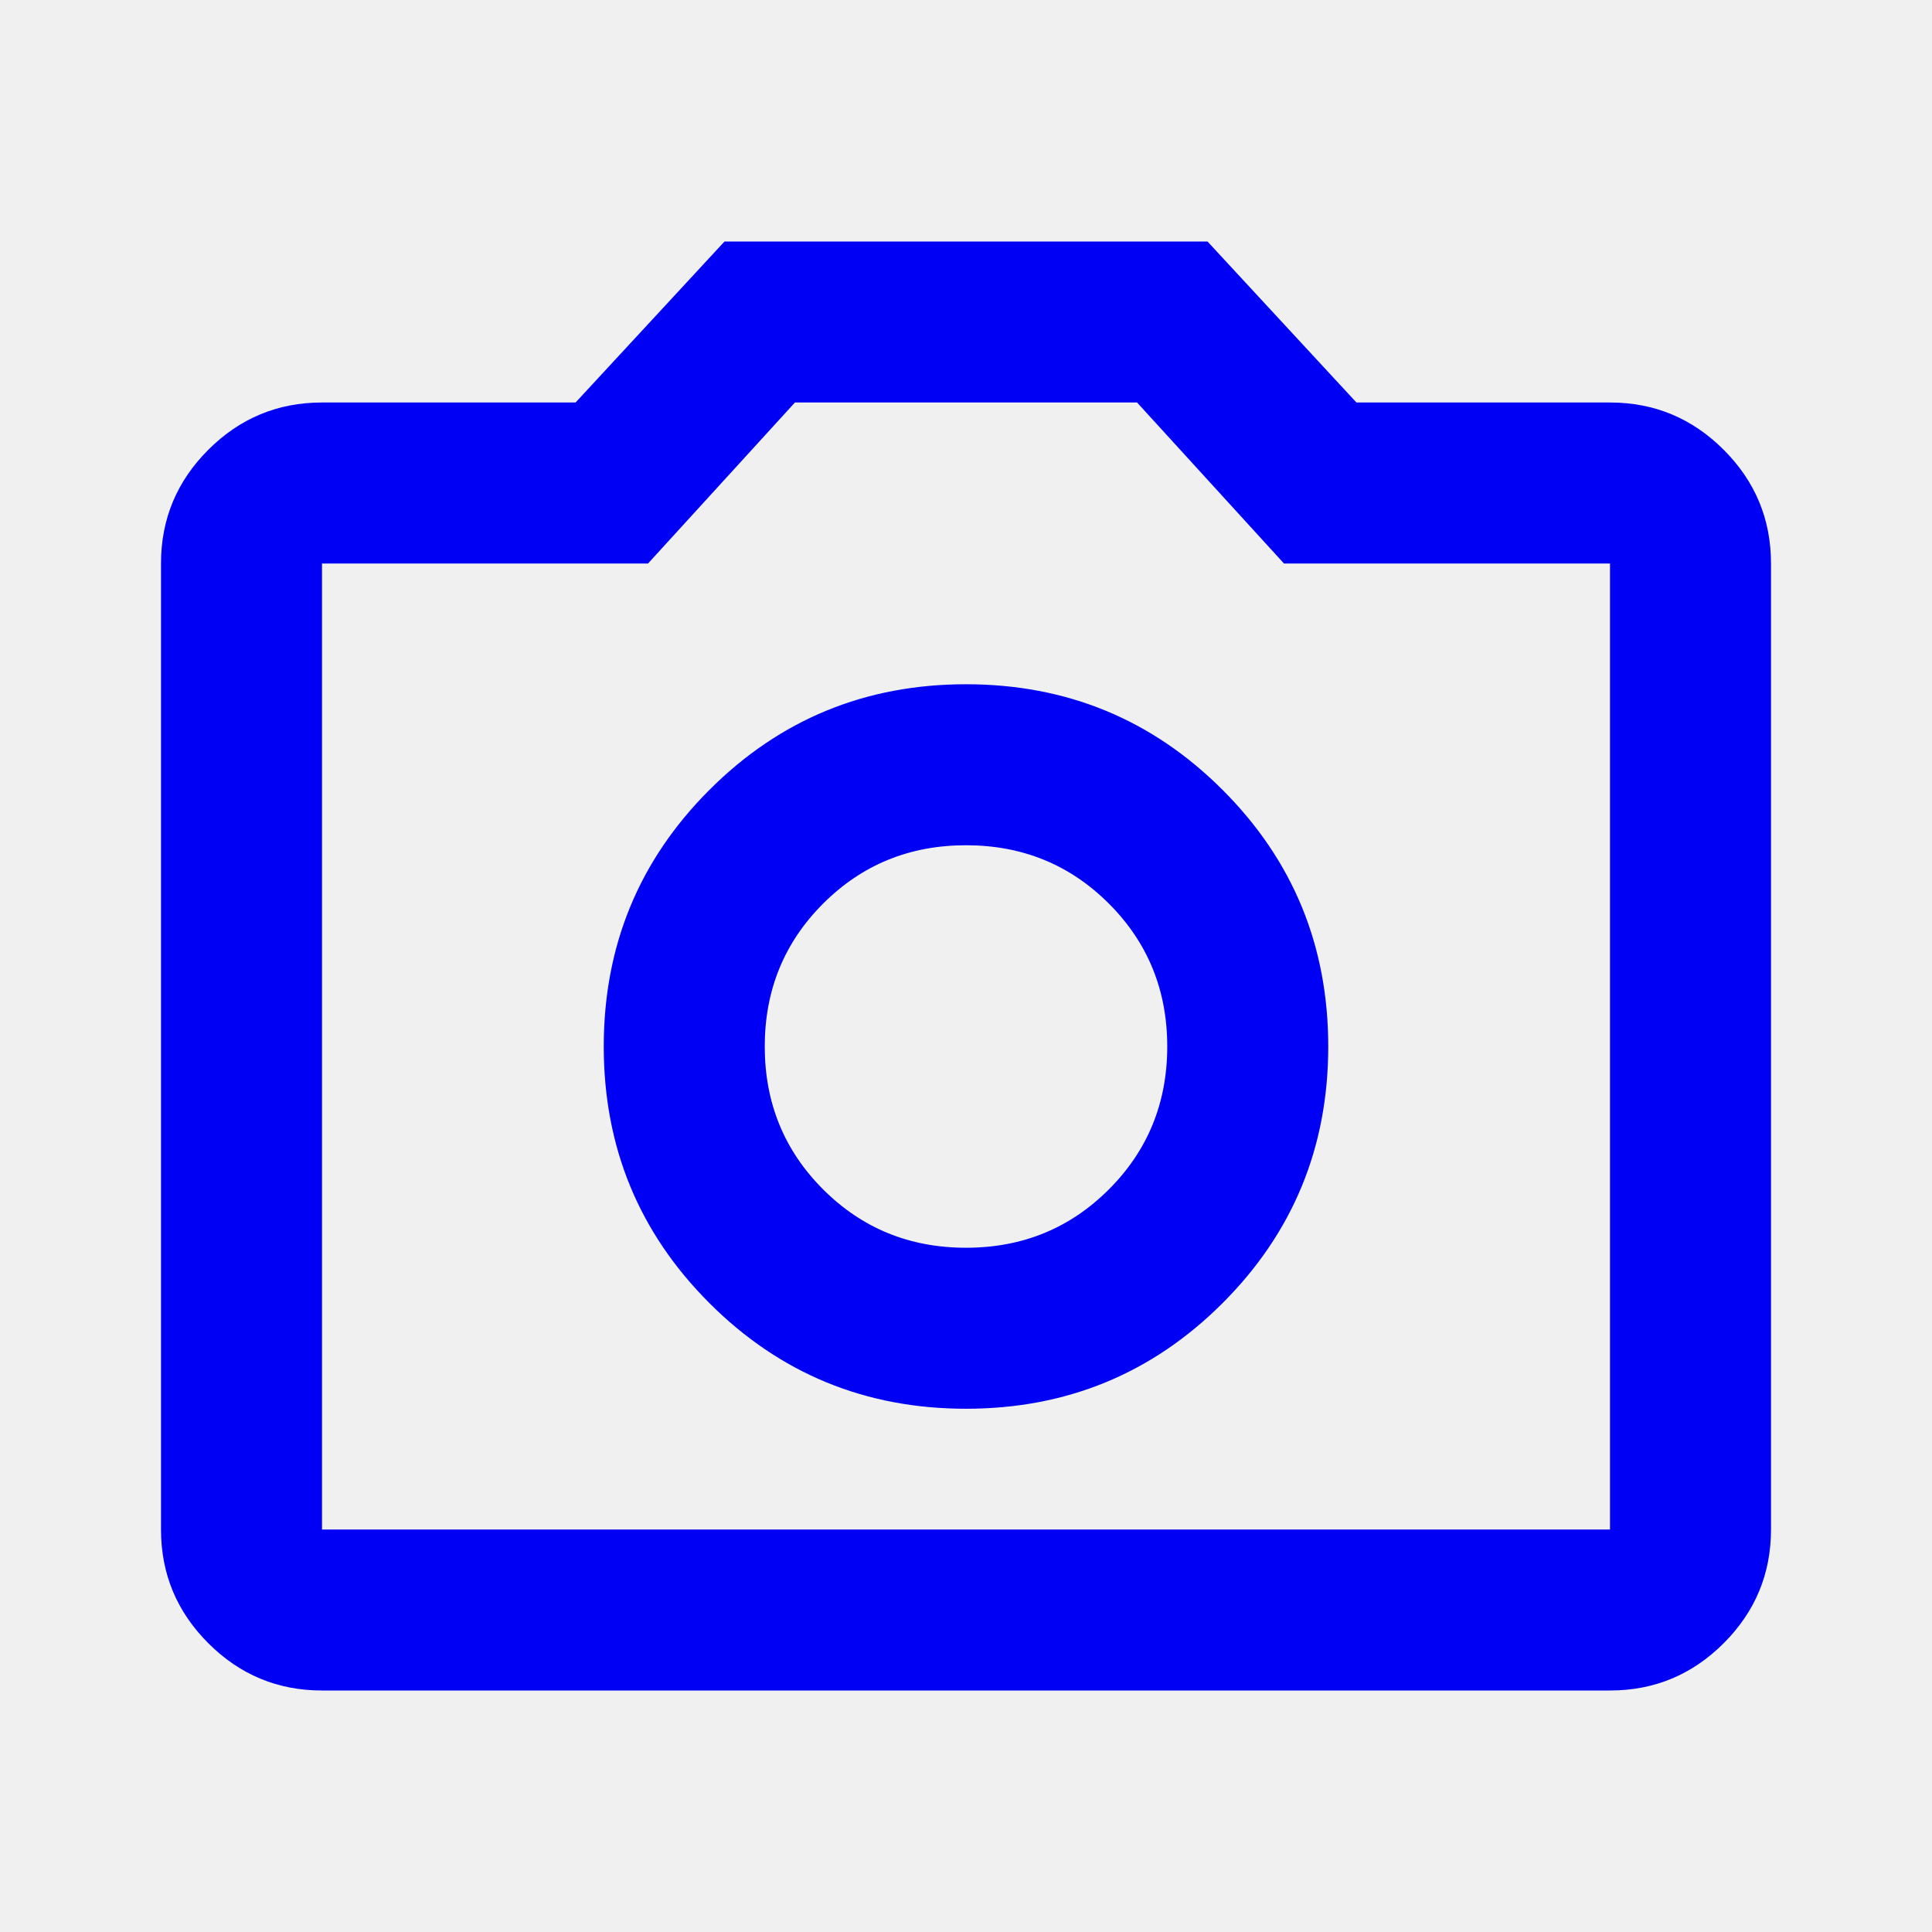
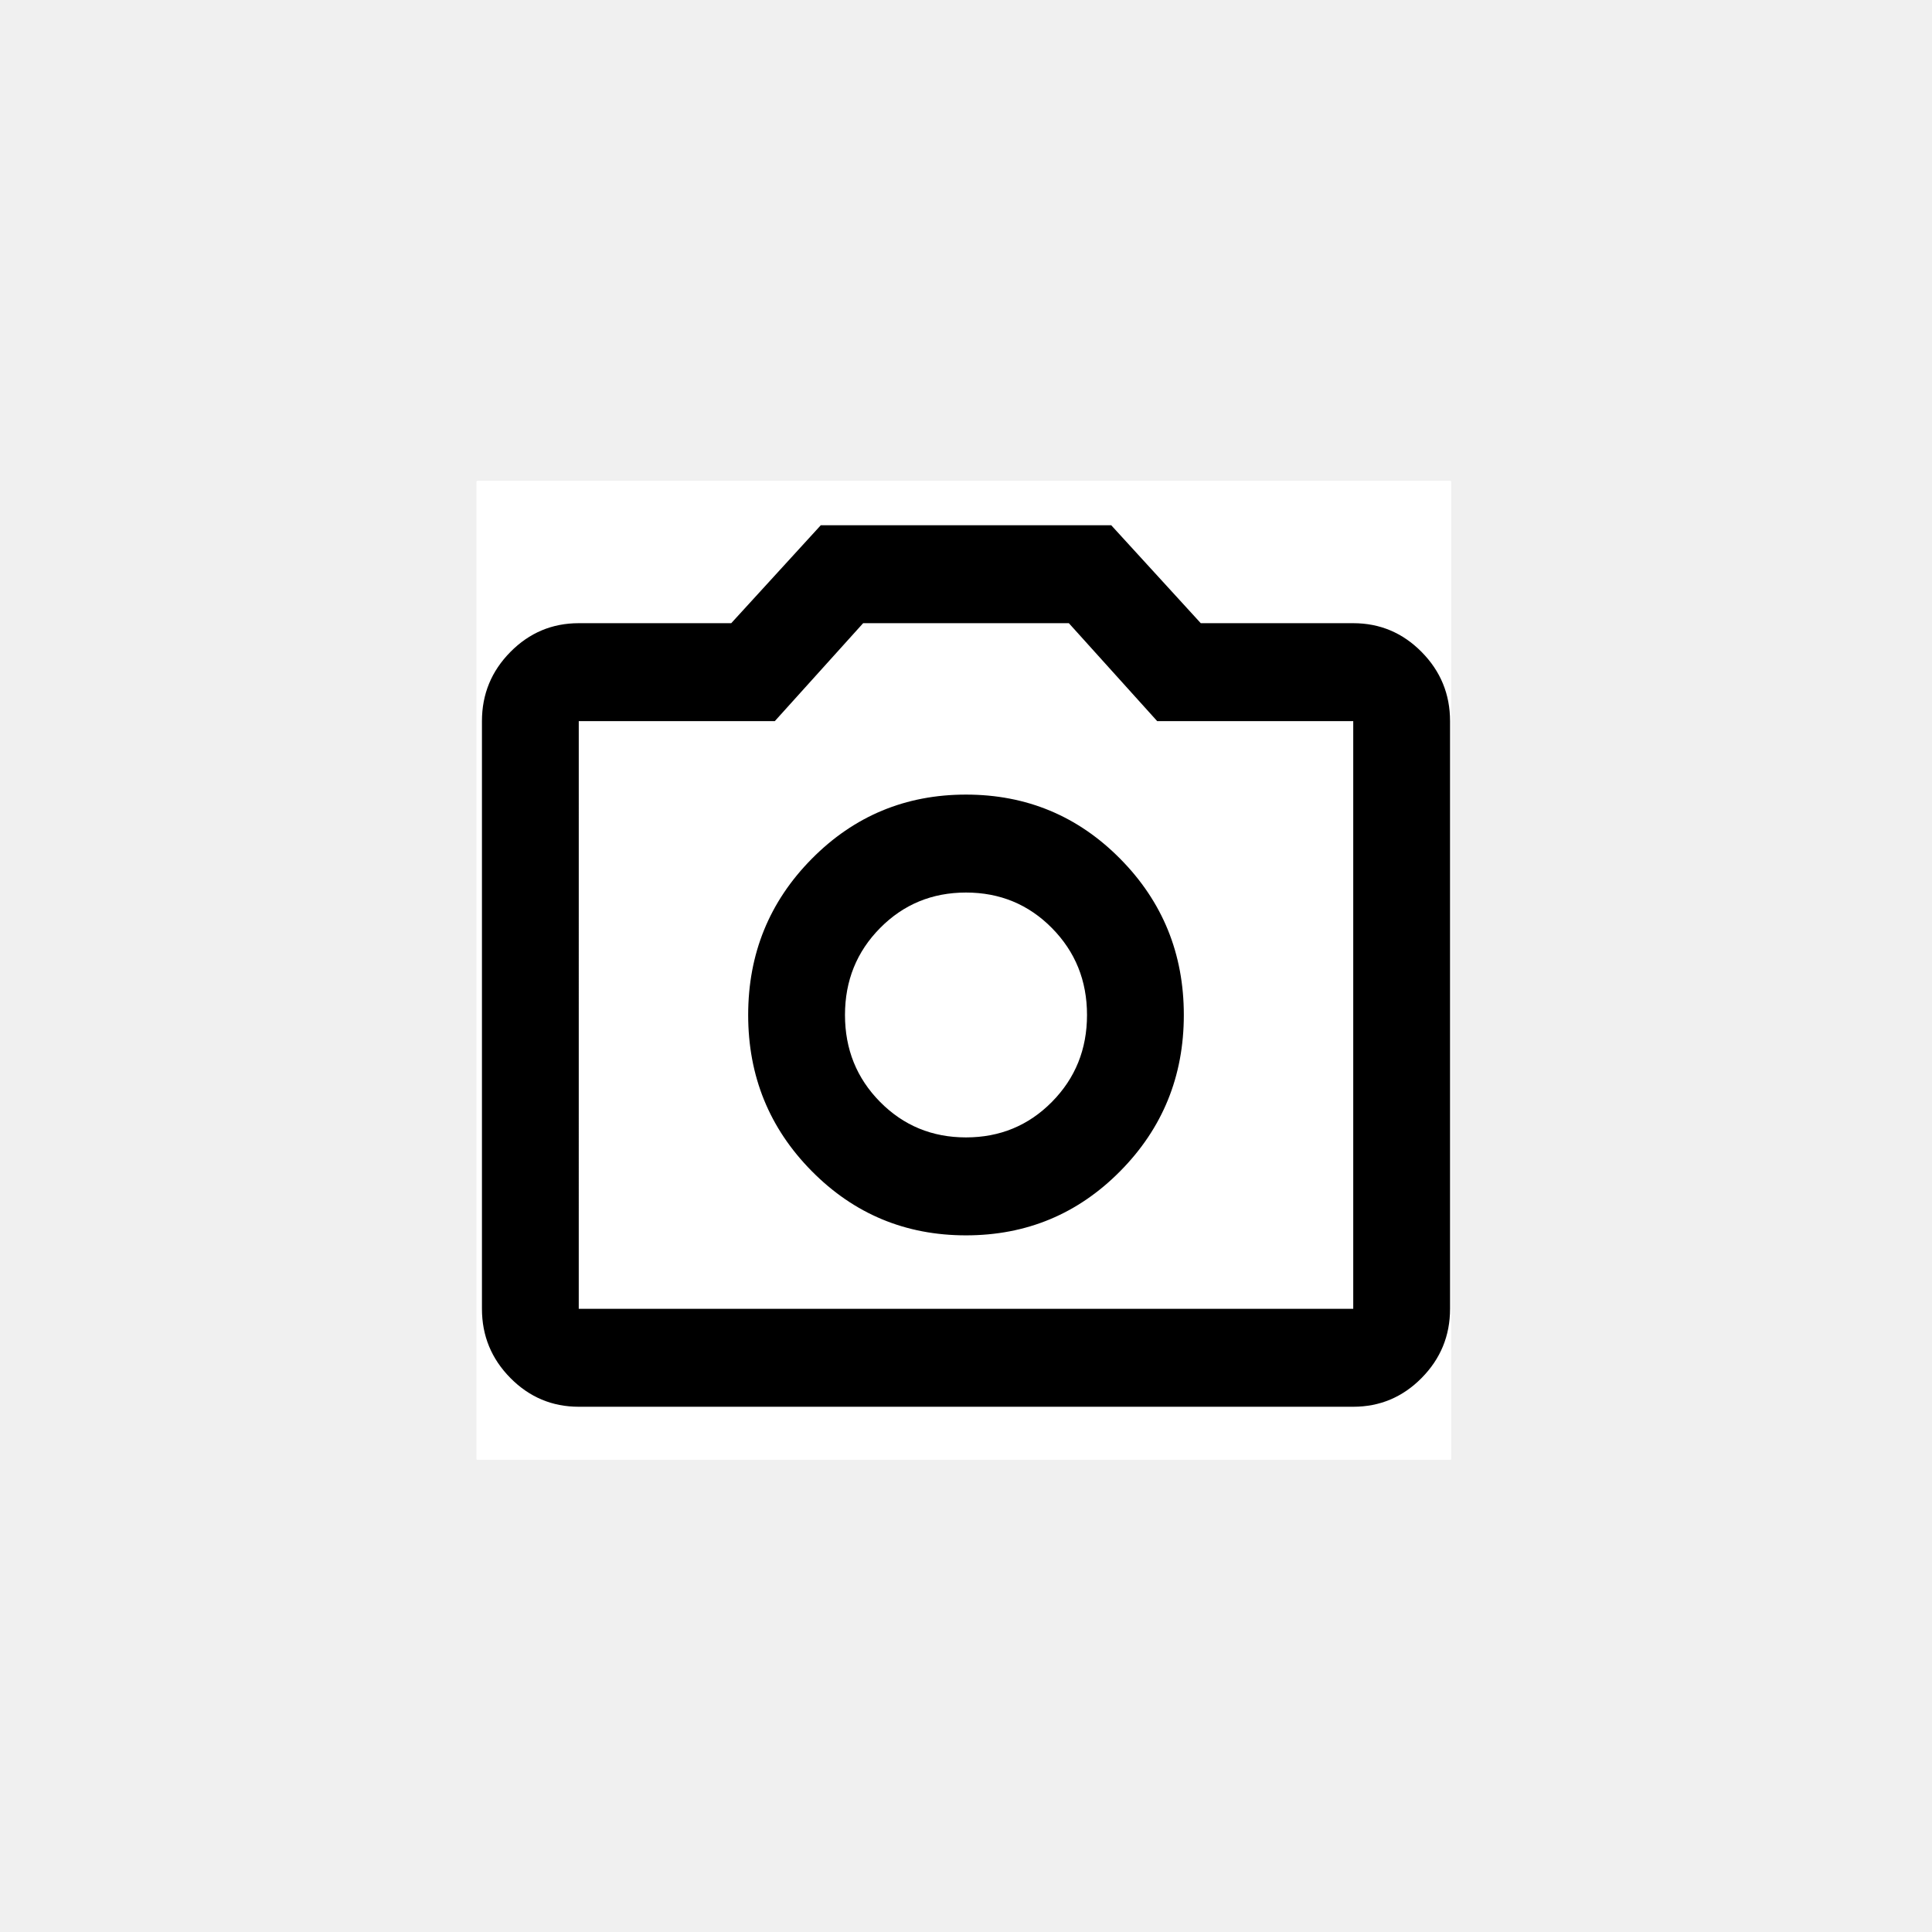
- <svg xmlns="http://www.w3.org/2000/svg" height="24px" viewBox="0 -960 960 960" width="24px" fill="#0000F5">
-   <path d="M480-260q75 0 127.5-52.5T660-440q0-75-52.5-127.5T480-620q-75 0-127.5 52.5T300-440q0 75 52.5 127.5T480-260Zm0-80q-42 0-71-29t-29-71q0-42 29-71t71-29q42 0 71 29t29 71q0 42-29 71t-71 29ZM160-120q-33 0-56.5-23.5T80-200v-480q0-33 23.5-56.5T160-760h126l74-80h240l74 80h126q33 0 56.5 23.5T880-680v480q0 33-23.5 56.5T800-120H160Zm0-80h640v-480H638l-73-80H395l-73 80H160v480Zm320-240Z" />
+ <svg xmlns="http://www.w3.org/2000/svg" width="125" height="125" version="1.1" xml:space="preserve">
+   <defs>
+     <clipPath id="clipPath18">
+       <path d="m0 566.93v-566.93h566.93v566.93z" />
+     </clipPath>
+   </defs>
+   <g transform="matrix(1.1465 0 0 -1.1465 30 95)">
+     <rect transform="scale(1,-1)" x=".721" y="-55.729" width="55.009" height="55.249" rx=".056" color="#0000FF" fill="#fff" />
+     <g transform="scale(.1)">
+       <g clip-path="url(#clipPath18)">
+         <path d="m283.47 131.47q51.218 0 87.071 36.273 35.853 36.273 35.853 88.091t-35.853 88.091q-35.853 36.273-87.071 36.273-51.218 0-87.071-36.273-35.853-36.273-35.853-88.091t35.853-88.091q35.853-36.273 87.071-36.273zm0 55.273q-28.682 0-48.487 20.036-19.804 20.036-19.804 49.055t19.804 49.055q19.804 20.036 48.487 20.036 28.682 0 48.487-20.036 19.804-20.036 19.804-49.055t-19.804-49.055q-19.804-20.036-48.487-20.036zm-218.53-152q-22.536 0-38.584 16.236-16.048 16.236-16.048 39.036v331.64q0 22.8 16.048 39.036 16.048 16.236 38.584 16.236h86.047l50.535 55.273h163.9l50.535-55.273h86.047q22.536 0 38.584-16.236 16.048-16.236 16.048-39.036v-331.64q0-22.8-16.048-39.036-16.048-16.236-38.584-16.236zm0 55.273h437.06v331.64h-110.63l-49.853 55.273h-116.09l-49.853-55.273h-110.63z" stroke-width=".687" />
+       </g>
+     </g>
+   </g>
</svg>
